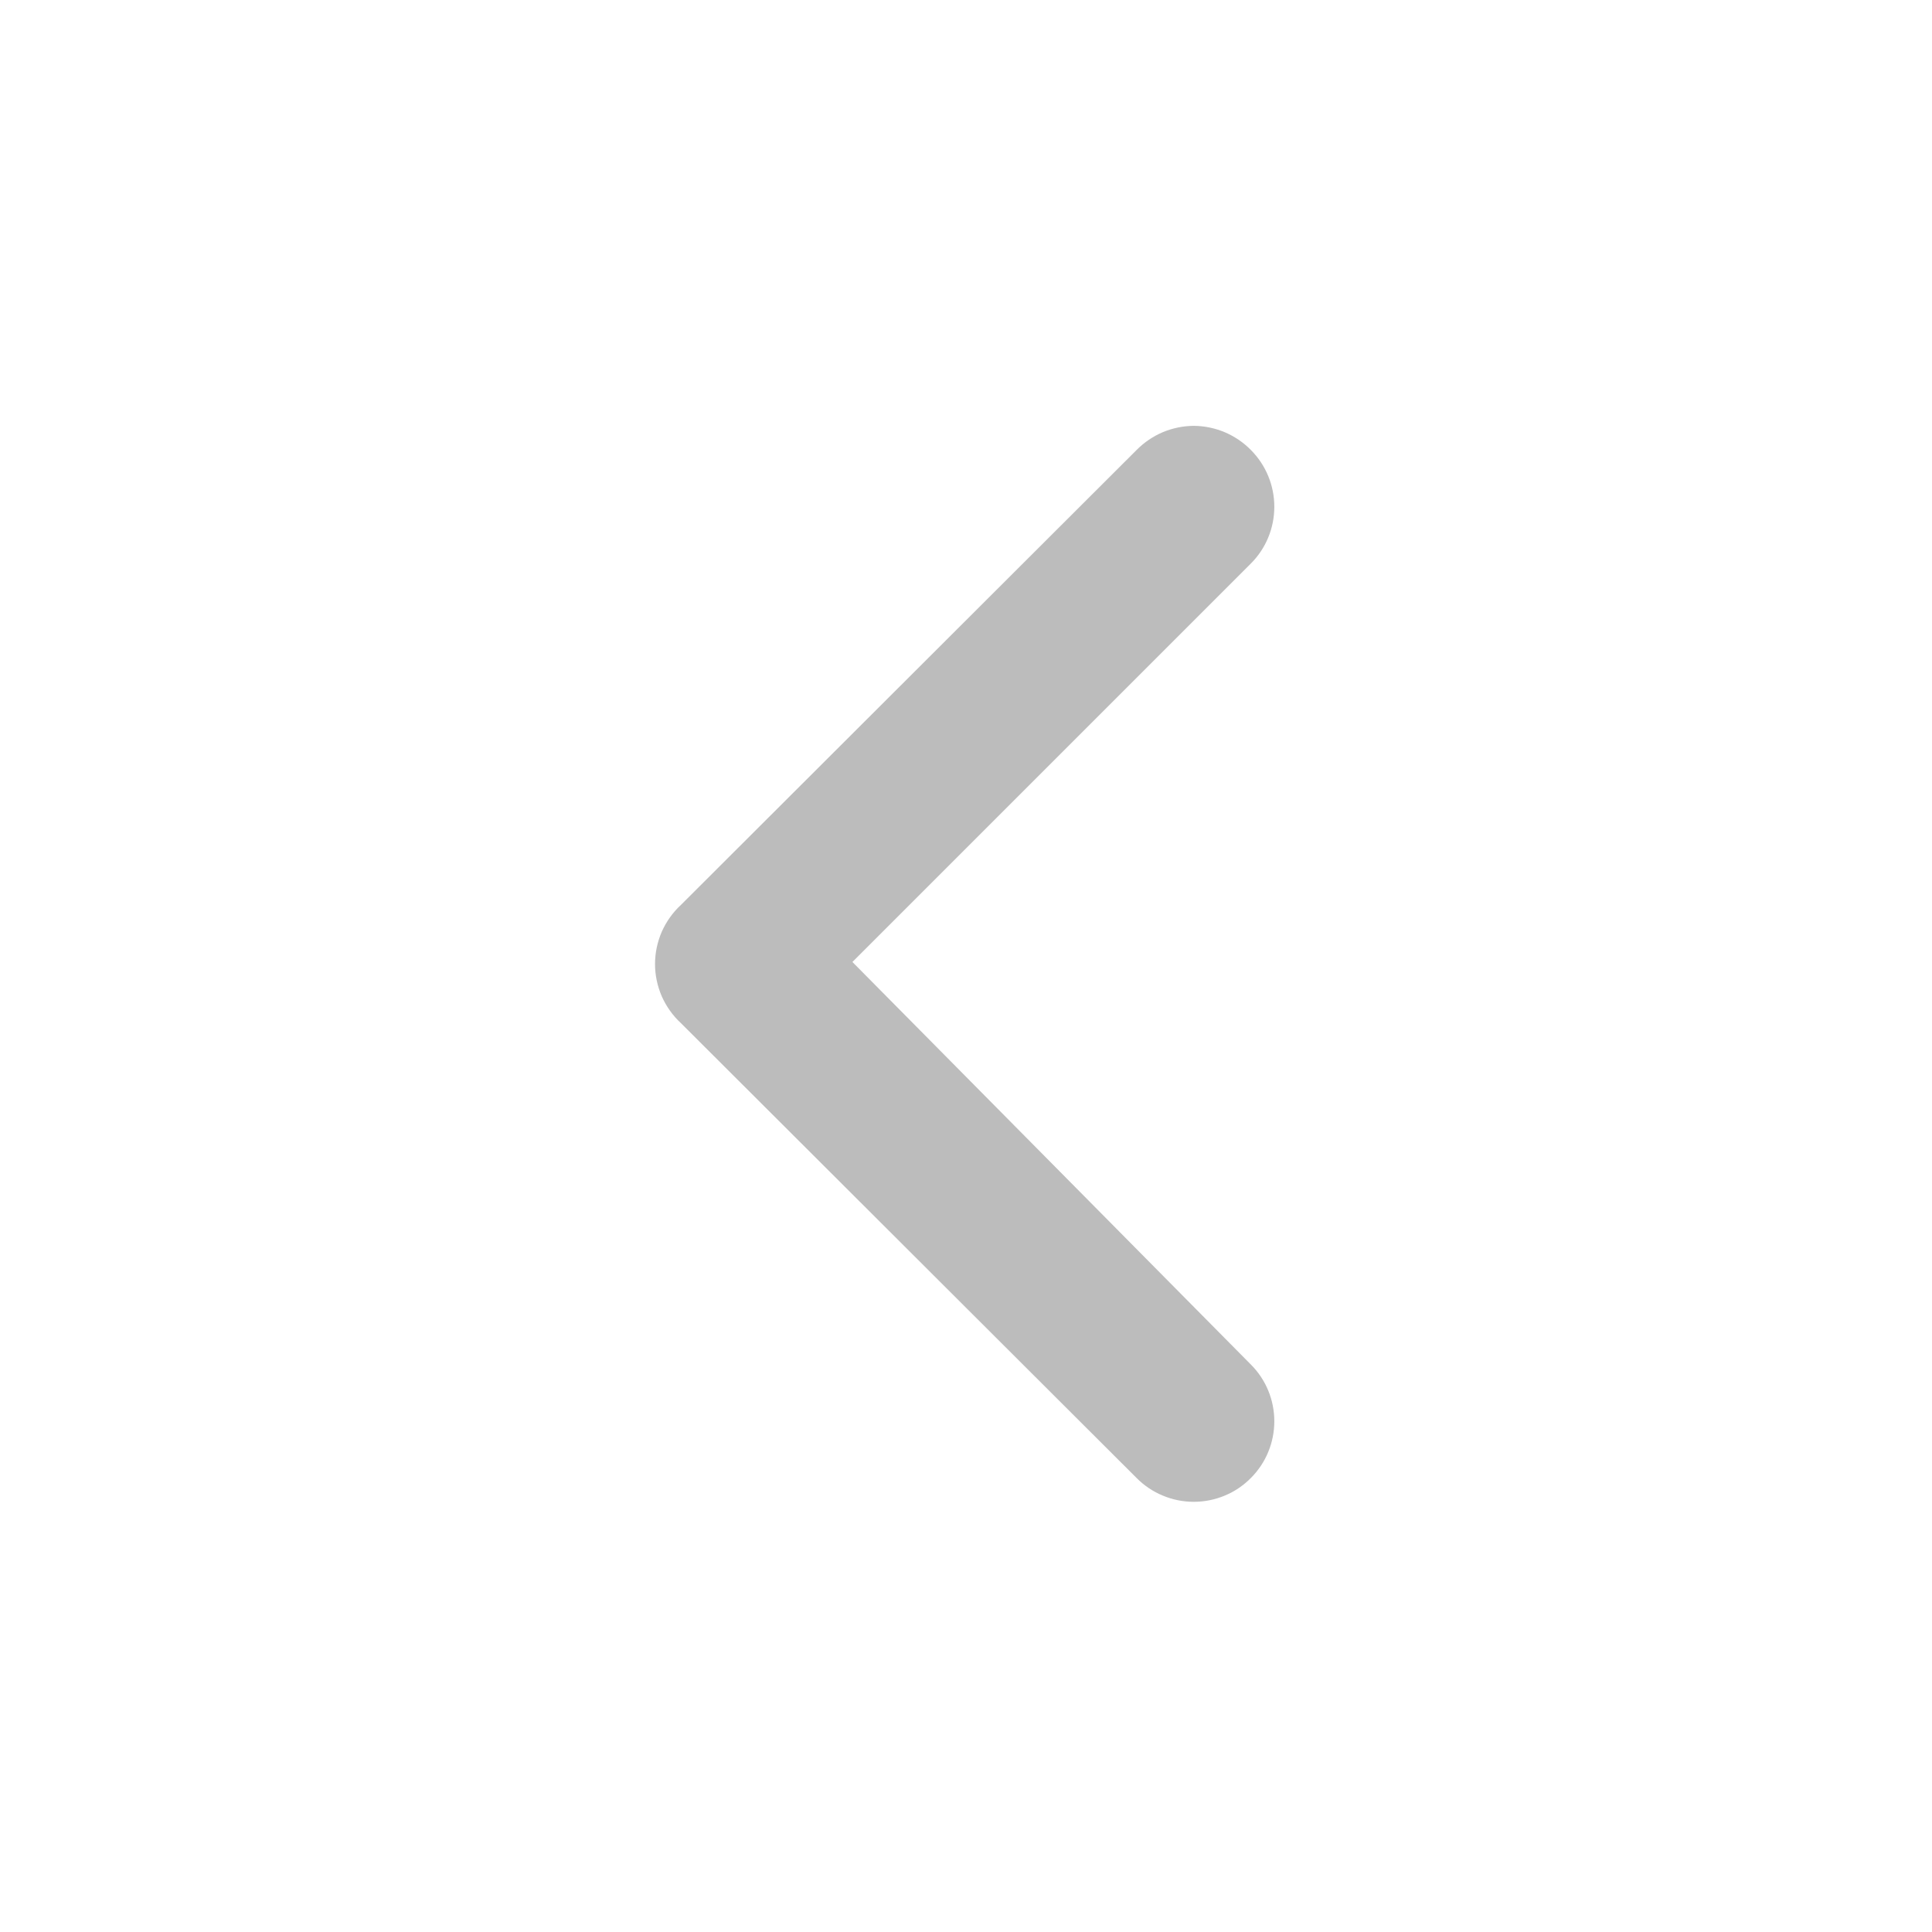
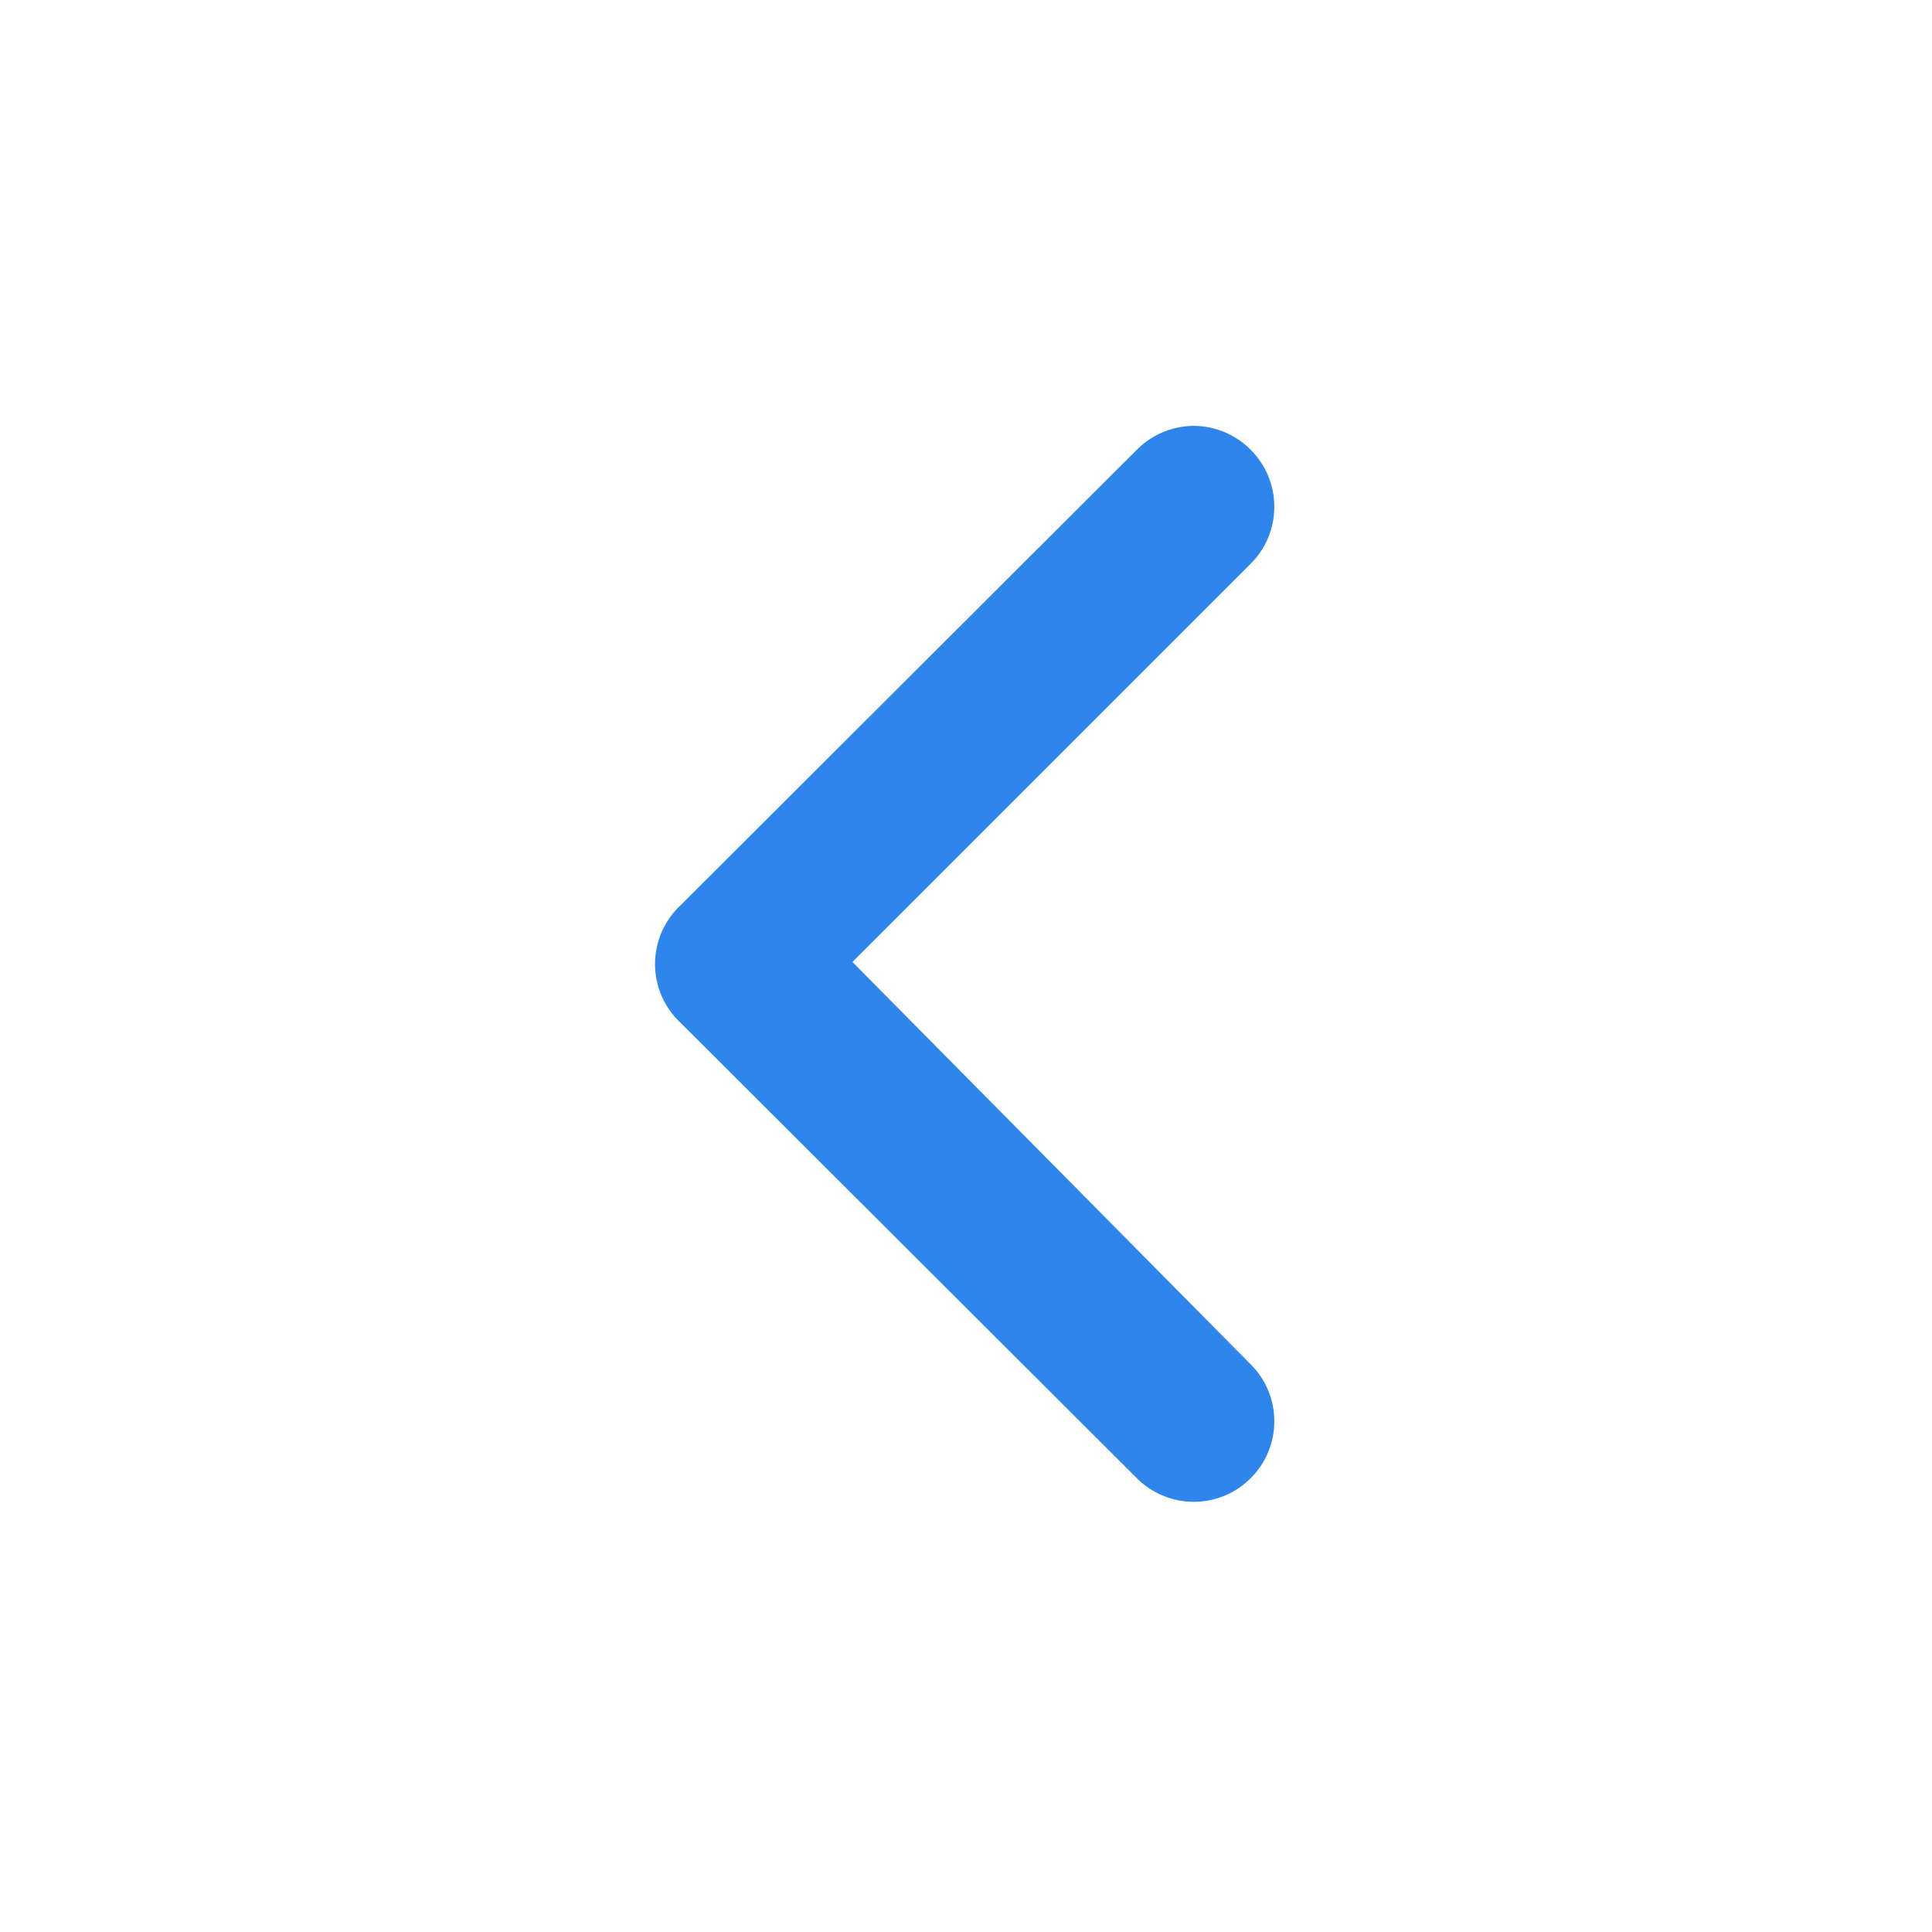
<svg xmlns="http://www.w3.org/2000/svg" width="24" height="24" viewBox="0 0 24 24" fill="none">
-   <path d="M8.459 12.71L14.119 18.36C14.212 18.454 14.323 18.529 14.445 18.579C14.567 18.63 14.697 18.656 14.829 18.656C14.961 18.656 15.092 18.63 15.214 18.579C15.336 18.529 15.446 18.454 15.539 18.36C15.726 18.173 15.83 17.92 15.83 17.655C15.83 17.391 15.726 17.138 15.539 16.951L10.589 11.95L15.539 7C15.726 6.813 15.83 6.56 15.83 6.295C15.83 6.031 15.726 5.778 15.539 5.59C15.447 5.496 15.336 5.421 15.214 5.369C15.092 5.318 14.962 5.291 14.829 5.29C14.697 5.291 14.566 5.318 14.444 5.369C14.322 5.421 14.212 5.496 14.119 5.59L8.459 11.241C8.358 11.334 8.277 11.448 8.221 11.574C8.166 11.701 8.137 11.837 8.137 11.976C8.137 12.114 8.166 12.25 8.221 12.377C8.277 12.503 8.358 12.617 8.459 12.71Z" fill="#BCBCBC" />
+   <path d="M8.459 12.71L14.119 18.36C14.212 18.454 14.323 18.529 14.445 18.579C14.567 18.63 14.697 18.656 14.829 18.656C14.961 18.656 15.092 18.63 15.214 18.579C15.336 18.529 15.446 18.454 15.539 18.36C15.726 18.173 15.83 17.92 15.83 17.655C15.83 17.391 15.726 17.138 15.539 16.951L10.589 11.95L15.539 7C15.726 6.813 15.83 6.56 15.83 6.295C15.83 6.031 15.726 5.778 15.539 5.59C15.447 5.496 15.336 5.421 15.214 5.369C15.092 5.318 14.962 5.291 14.829 5.29C14.697 5.291 14.566 5.318 14.444 5.369C14.322 5.421 14.212 5.496 14.119 5.59L8.459 11.241C8.358 11.334 8.277 11.448 8.221 11.574C8.166 11.701 8.137 11.837 8.137 11.976C8.137 12.114 8.166 12.25 8.221 12.377C8.277 12.503 8.358 12.617 8.459 12.71Z" fill="#2E85EC" />
</svg>
